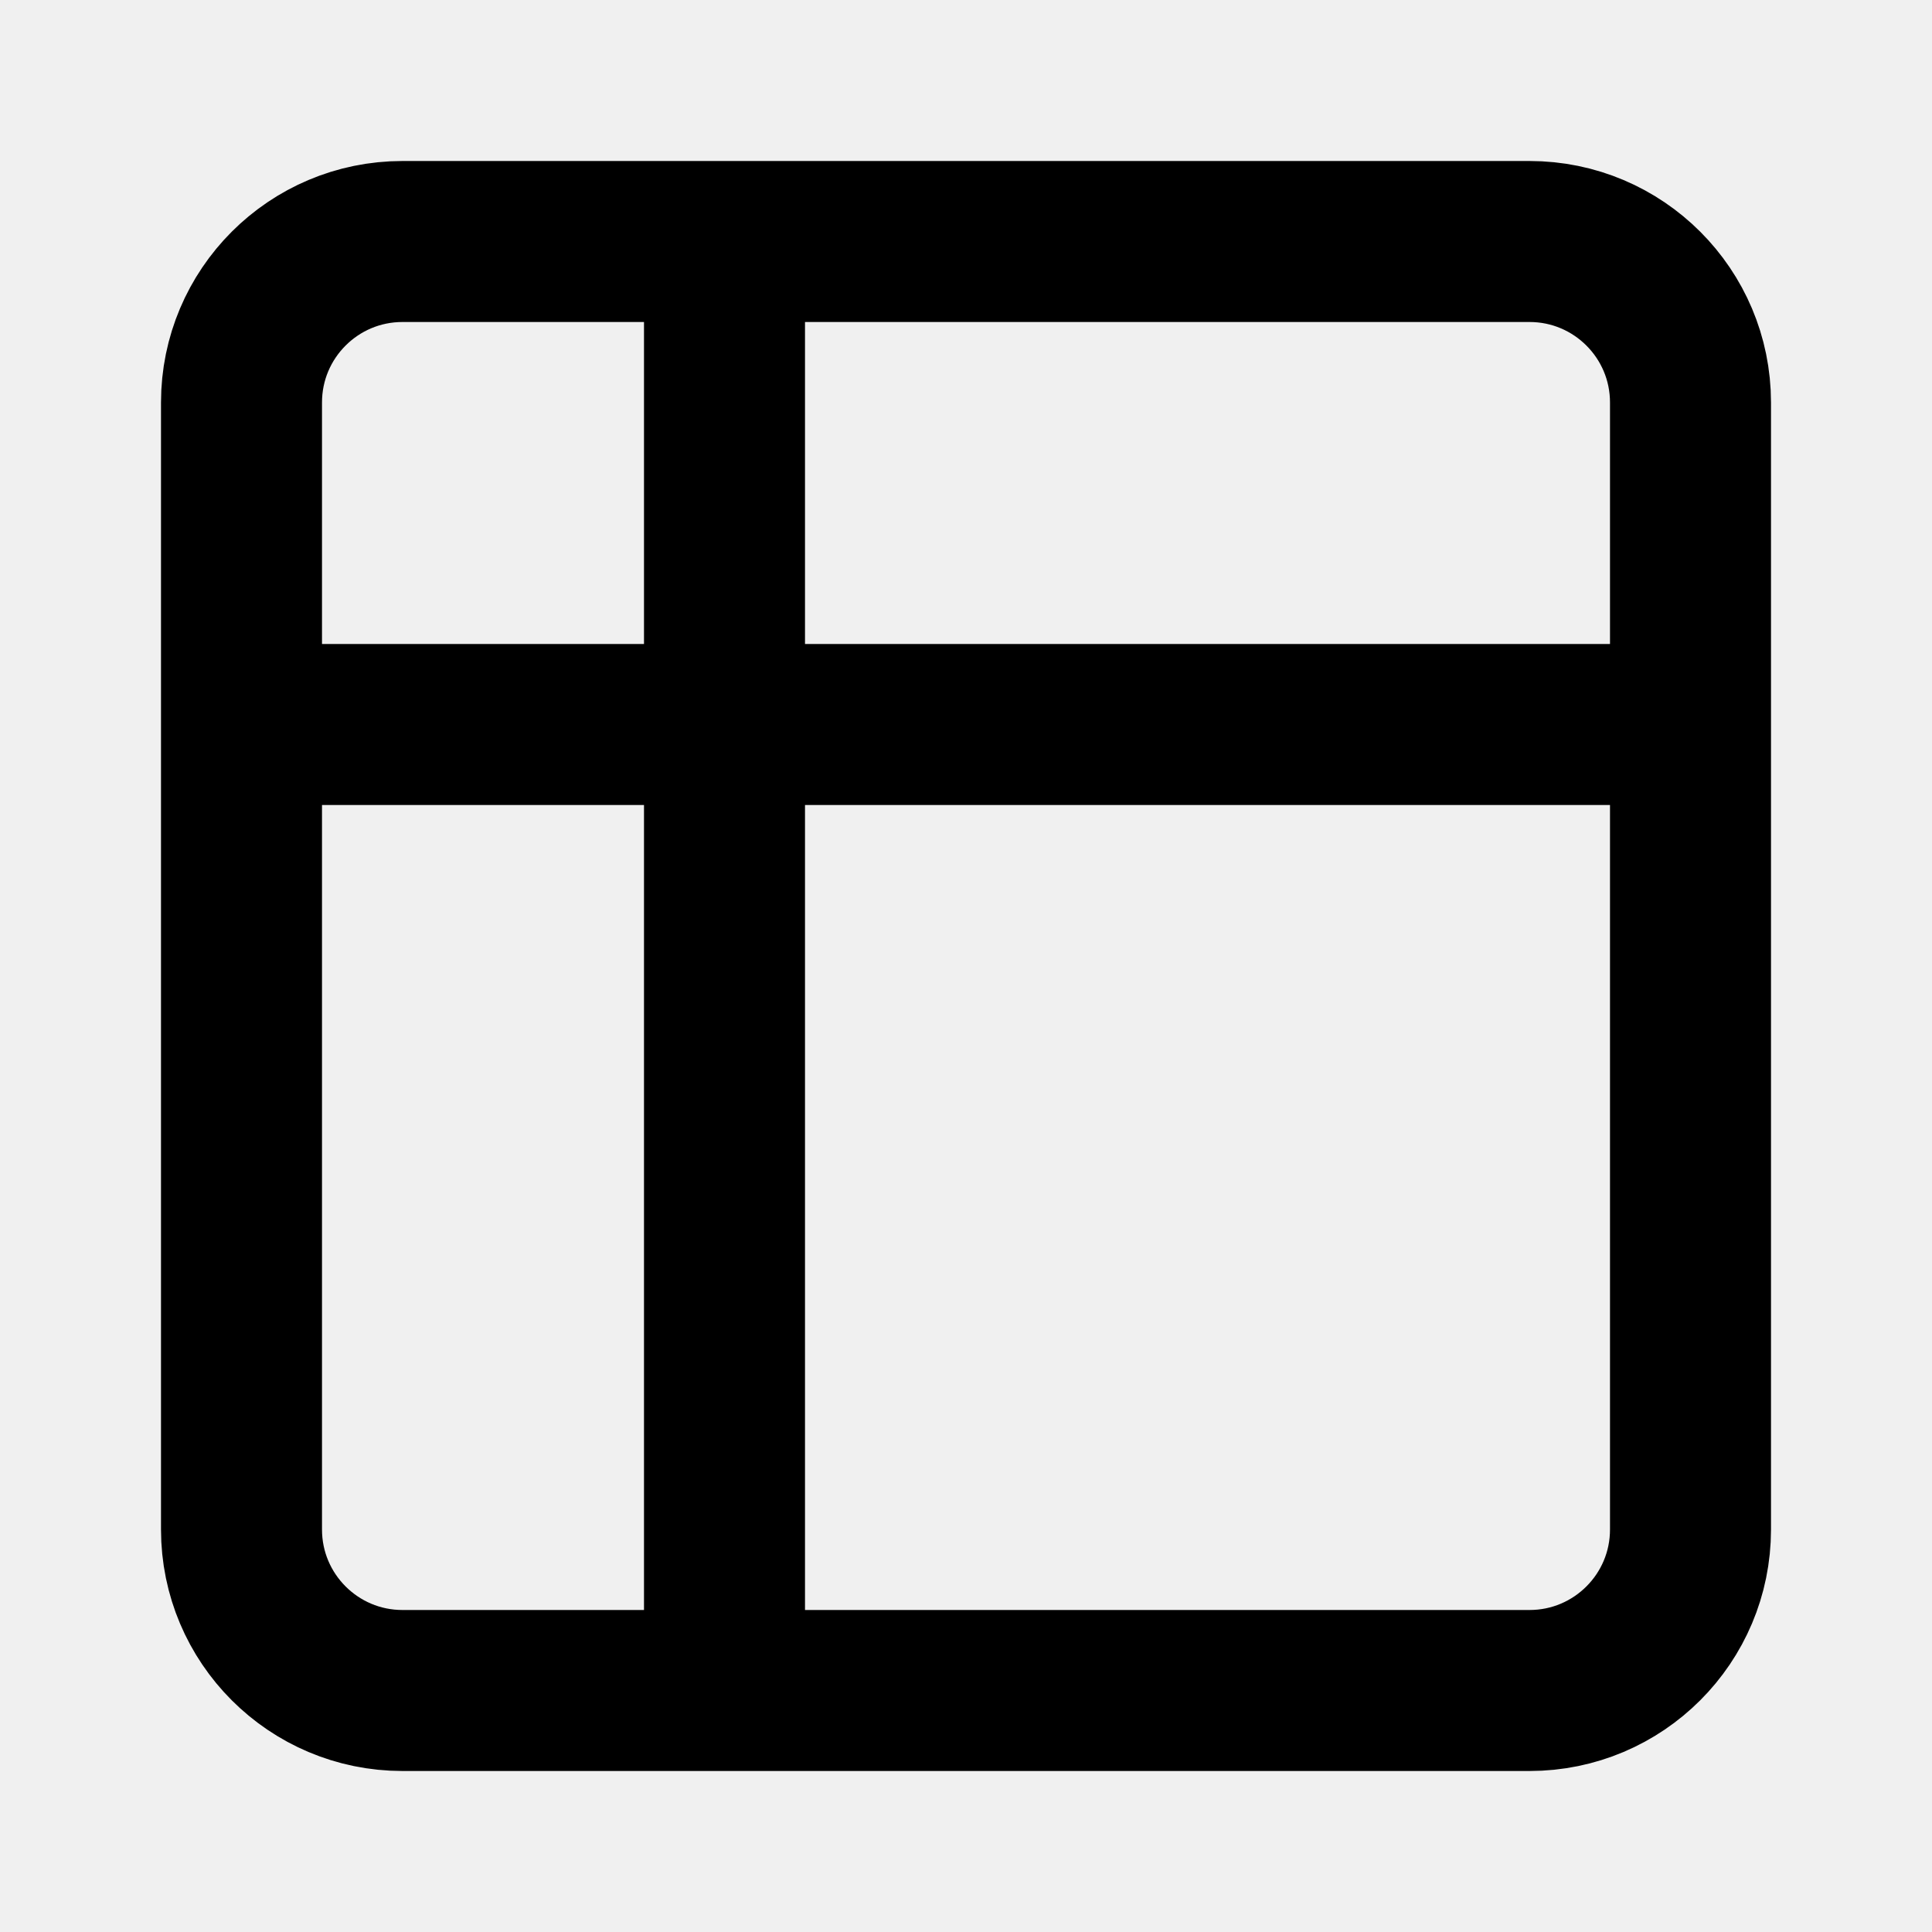
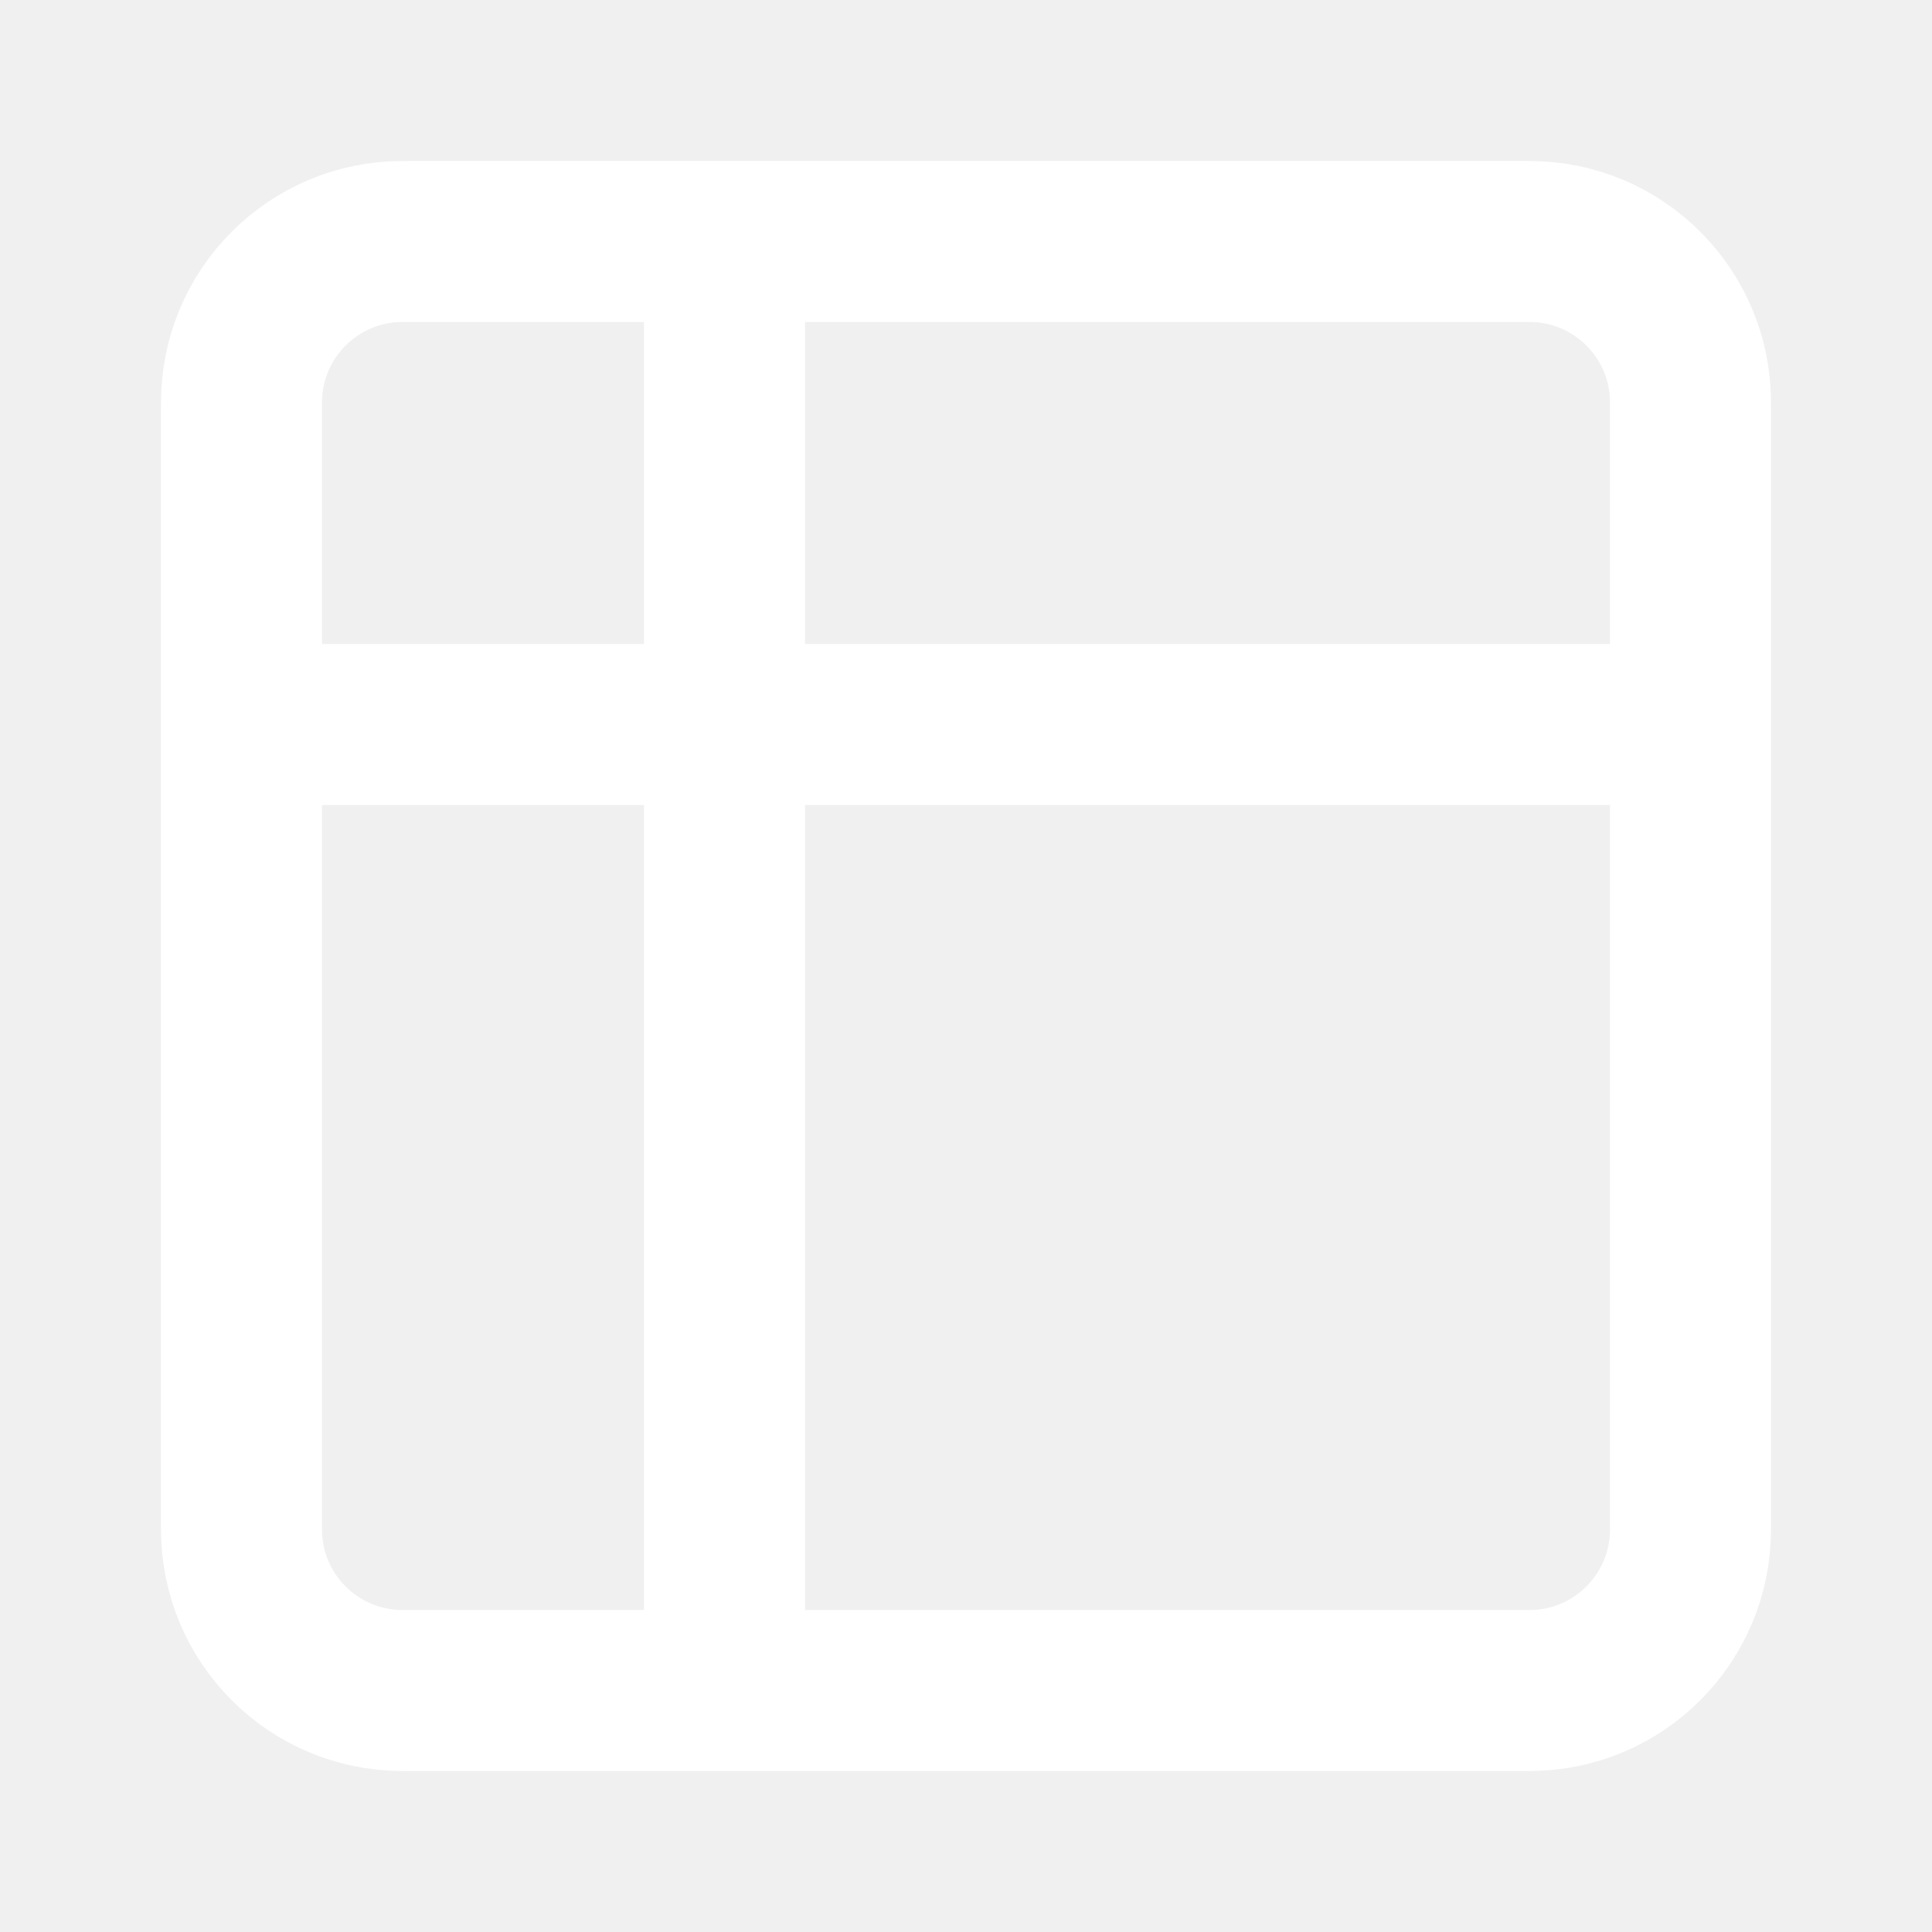
- <svg xmlns="http://www.w3.org/2000/svg" width="24" height="24" viewBox="0 0 24 24" fill="none" stroke="currentColor" stroke-width="2" stroke-linecap="round" stroke-linejoin="round" class="feather feather-table">
+ <svg xmlns="http://www.w3.org/2000/svg" width="24" height="24" viewBox="0 0 24 24" fill="none" stroke="#fff" stroke-width="2" stroke-linecap="round" stroke-linejoin="round" class="feather feather-table">
  <path d="M9 3H5a2 2 0 0 0-2 2v4m6-6h10a2 2 0 0 1 2 2v4M9 3v18m0 0h10a2 2 0 0 0 2-2V9M9 21H5a2 2 0 0 1-2-2V9m0 0h18" />
</svg>
